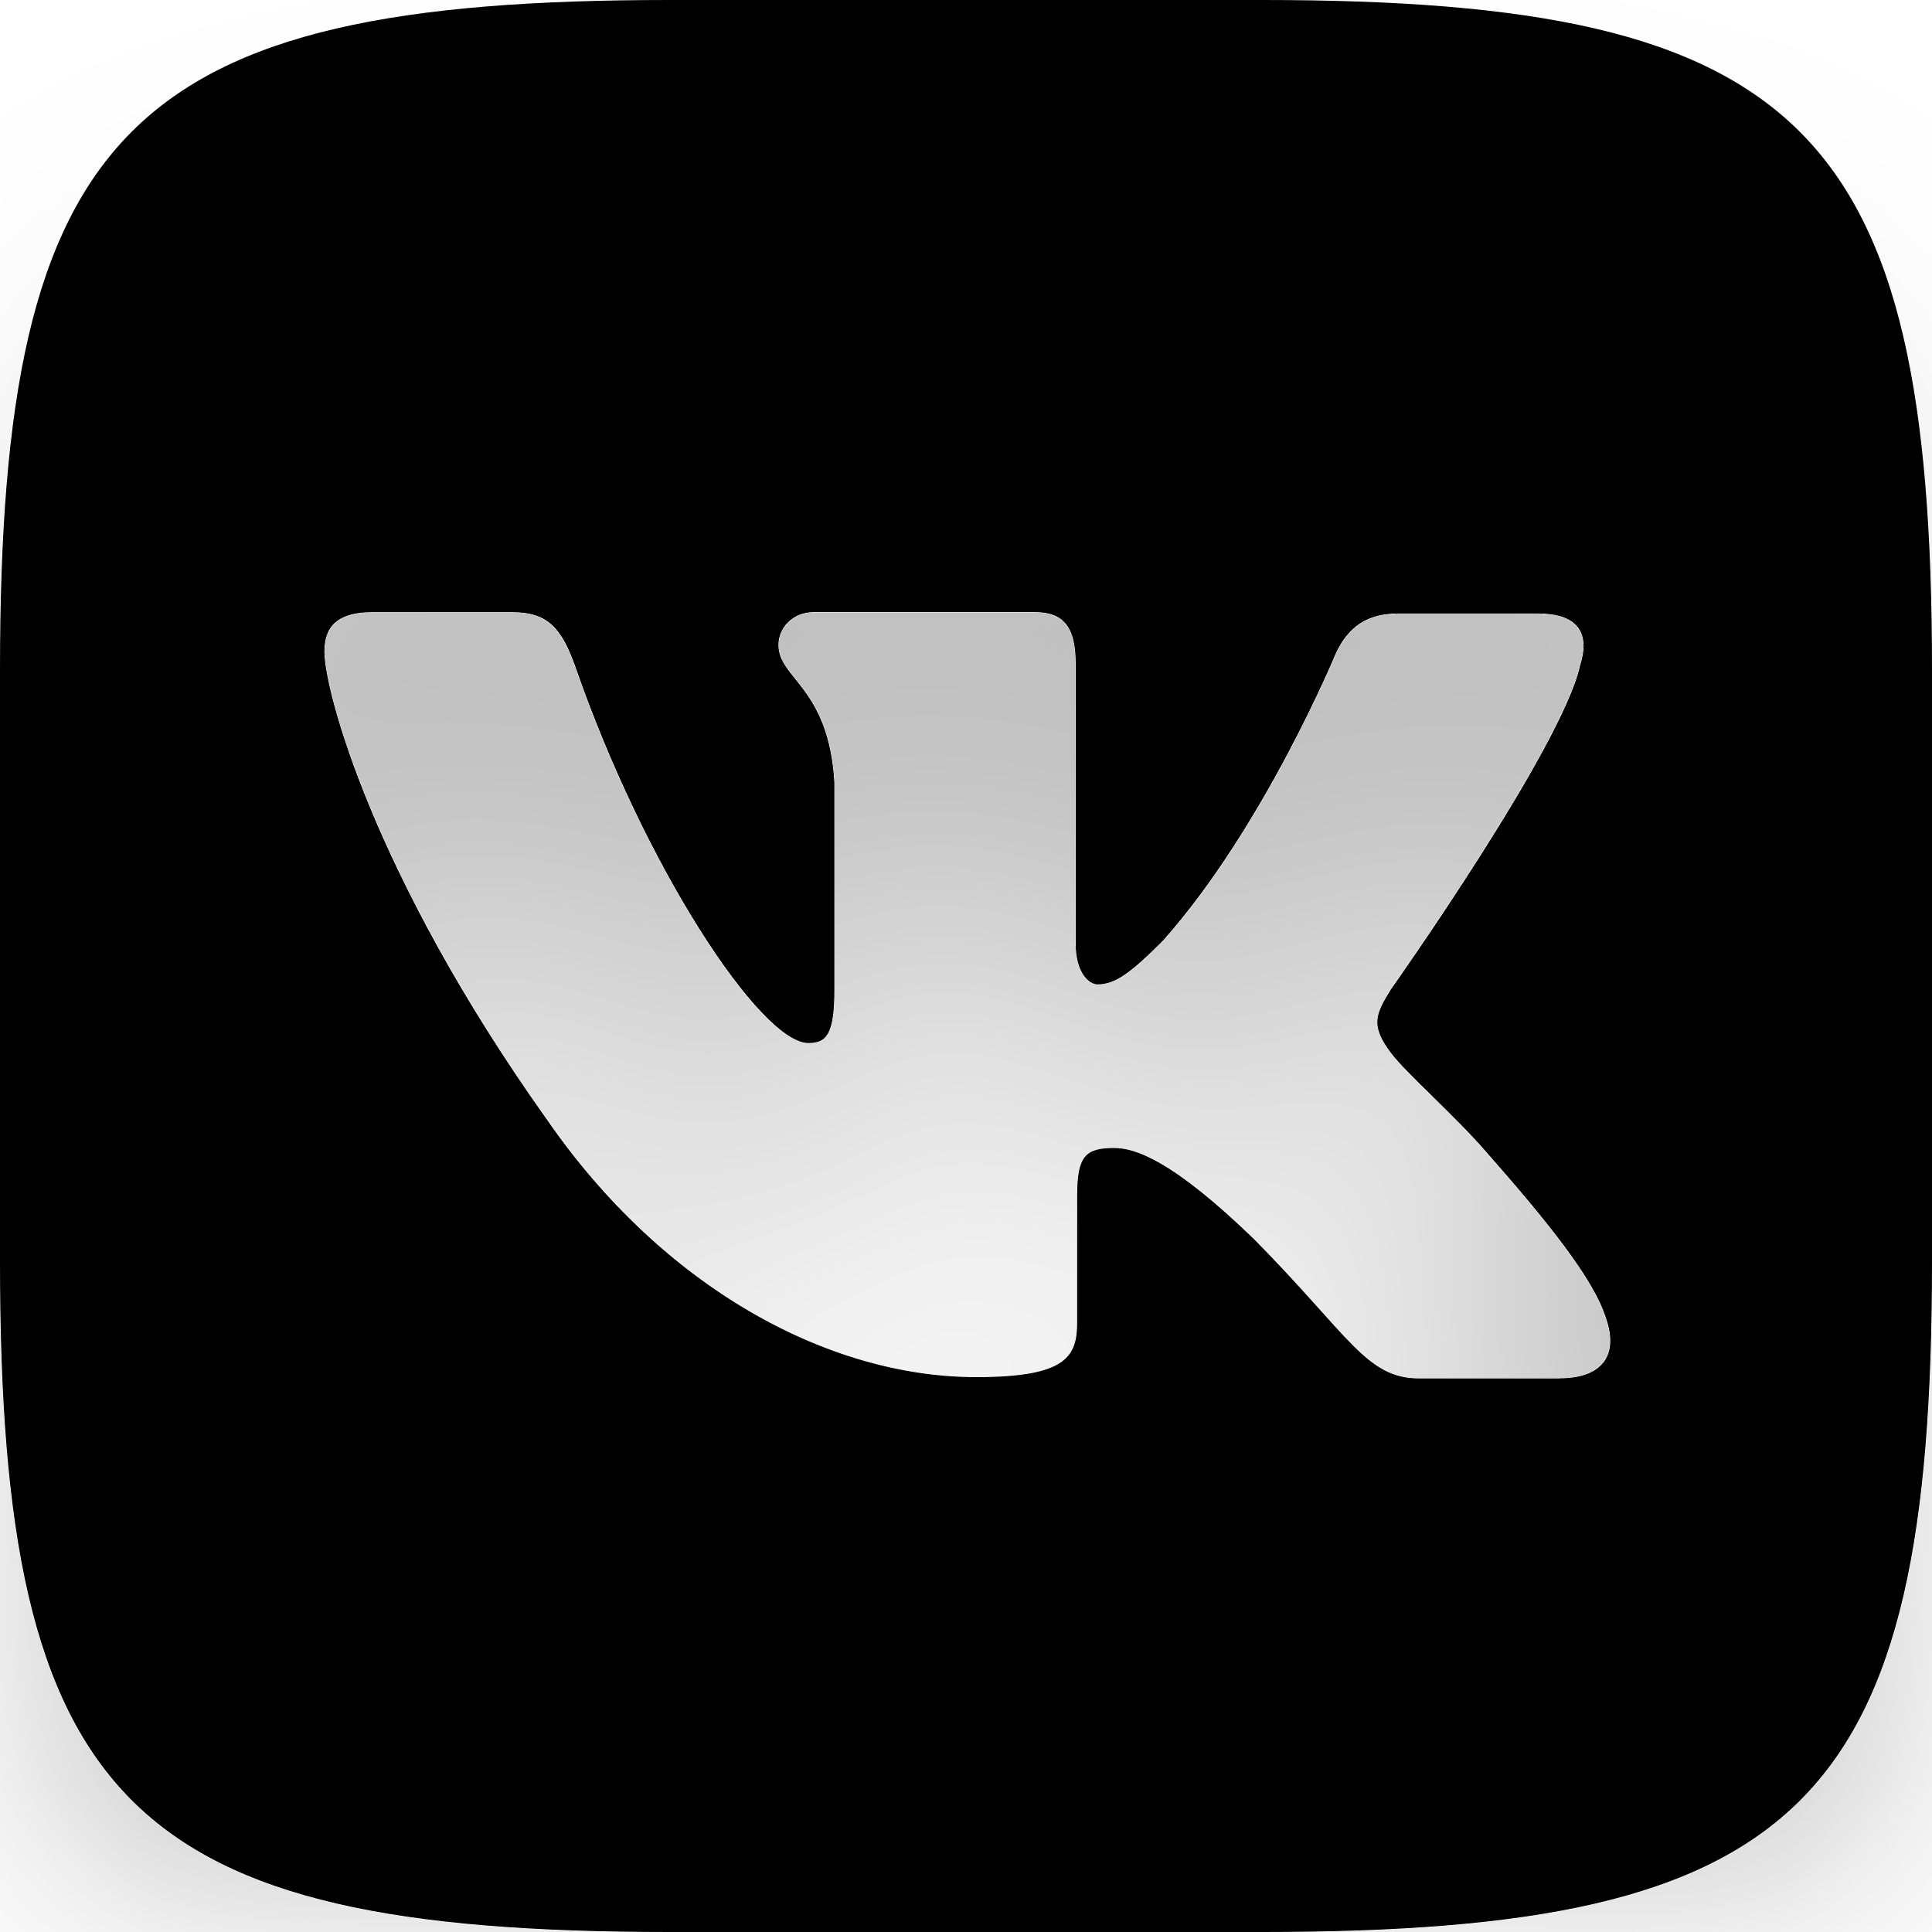
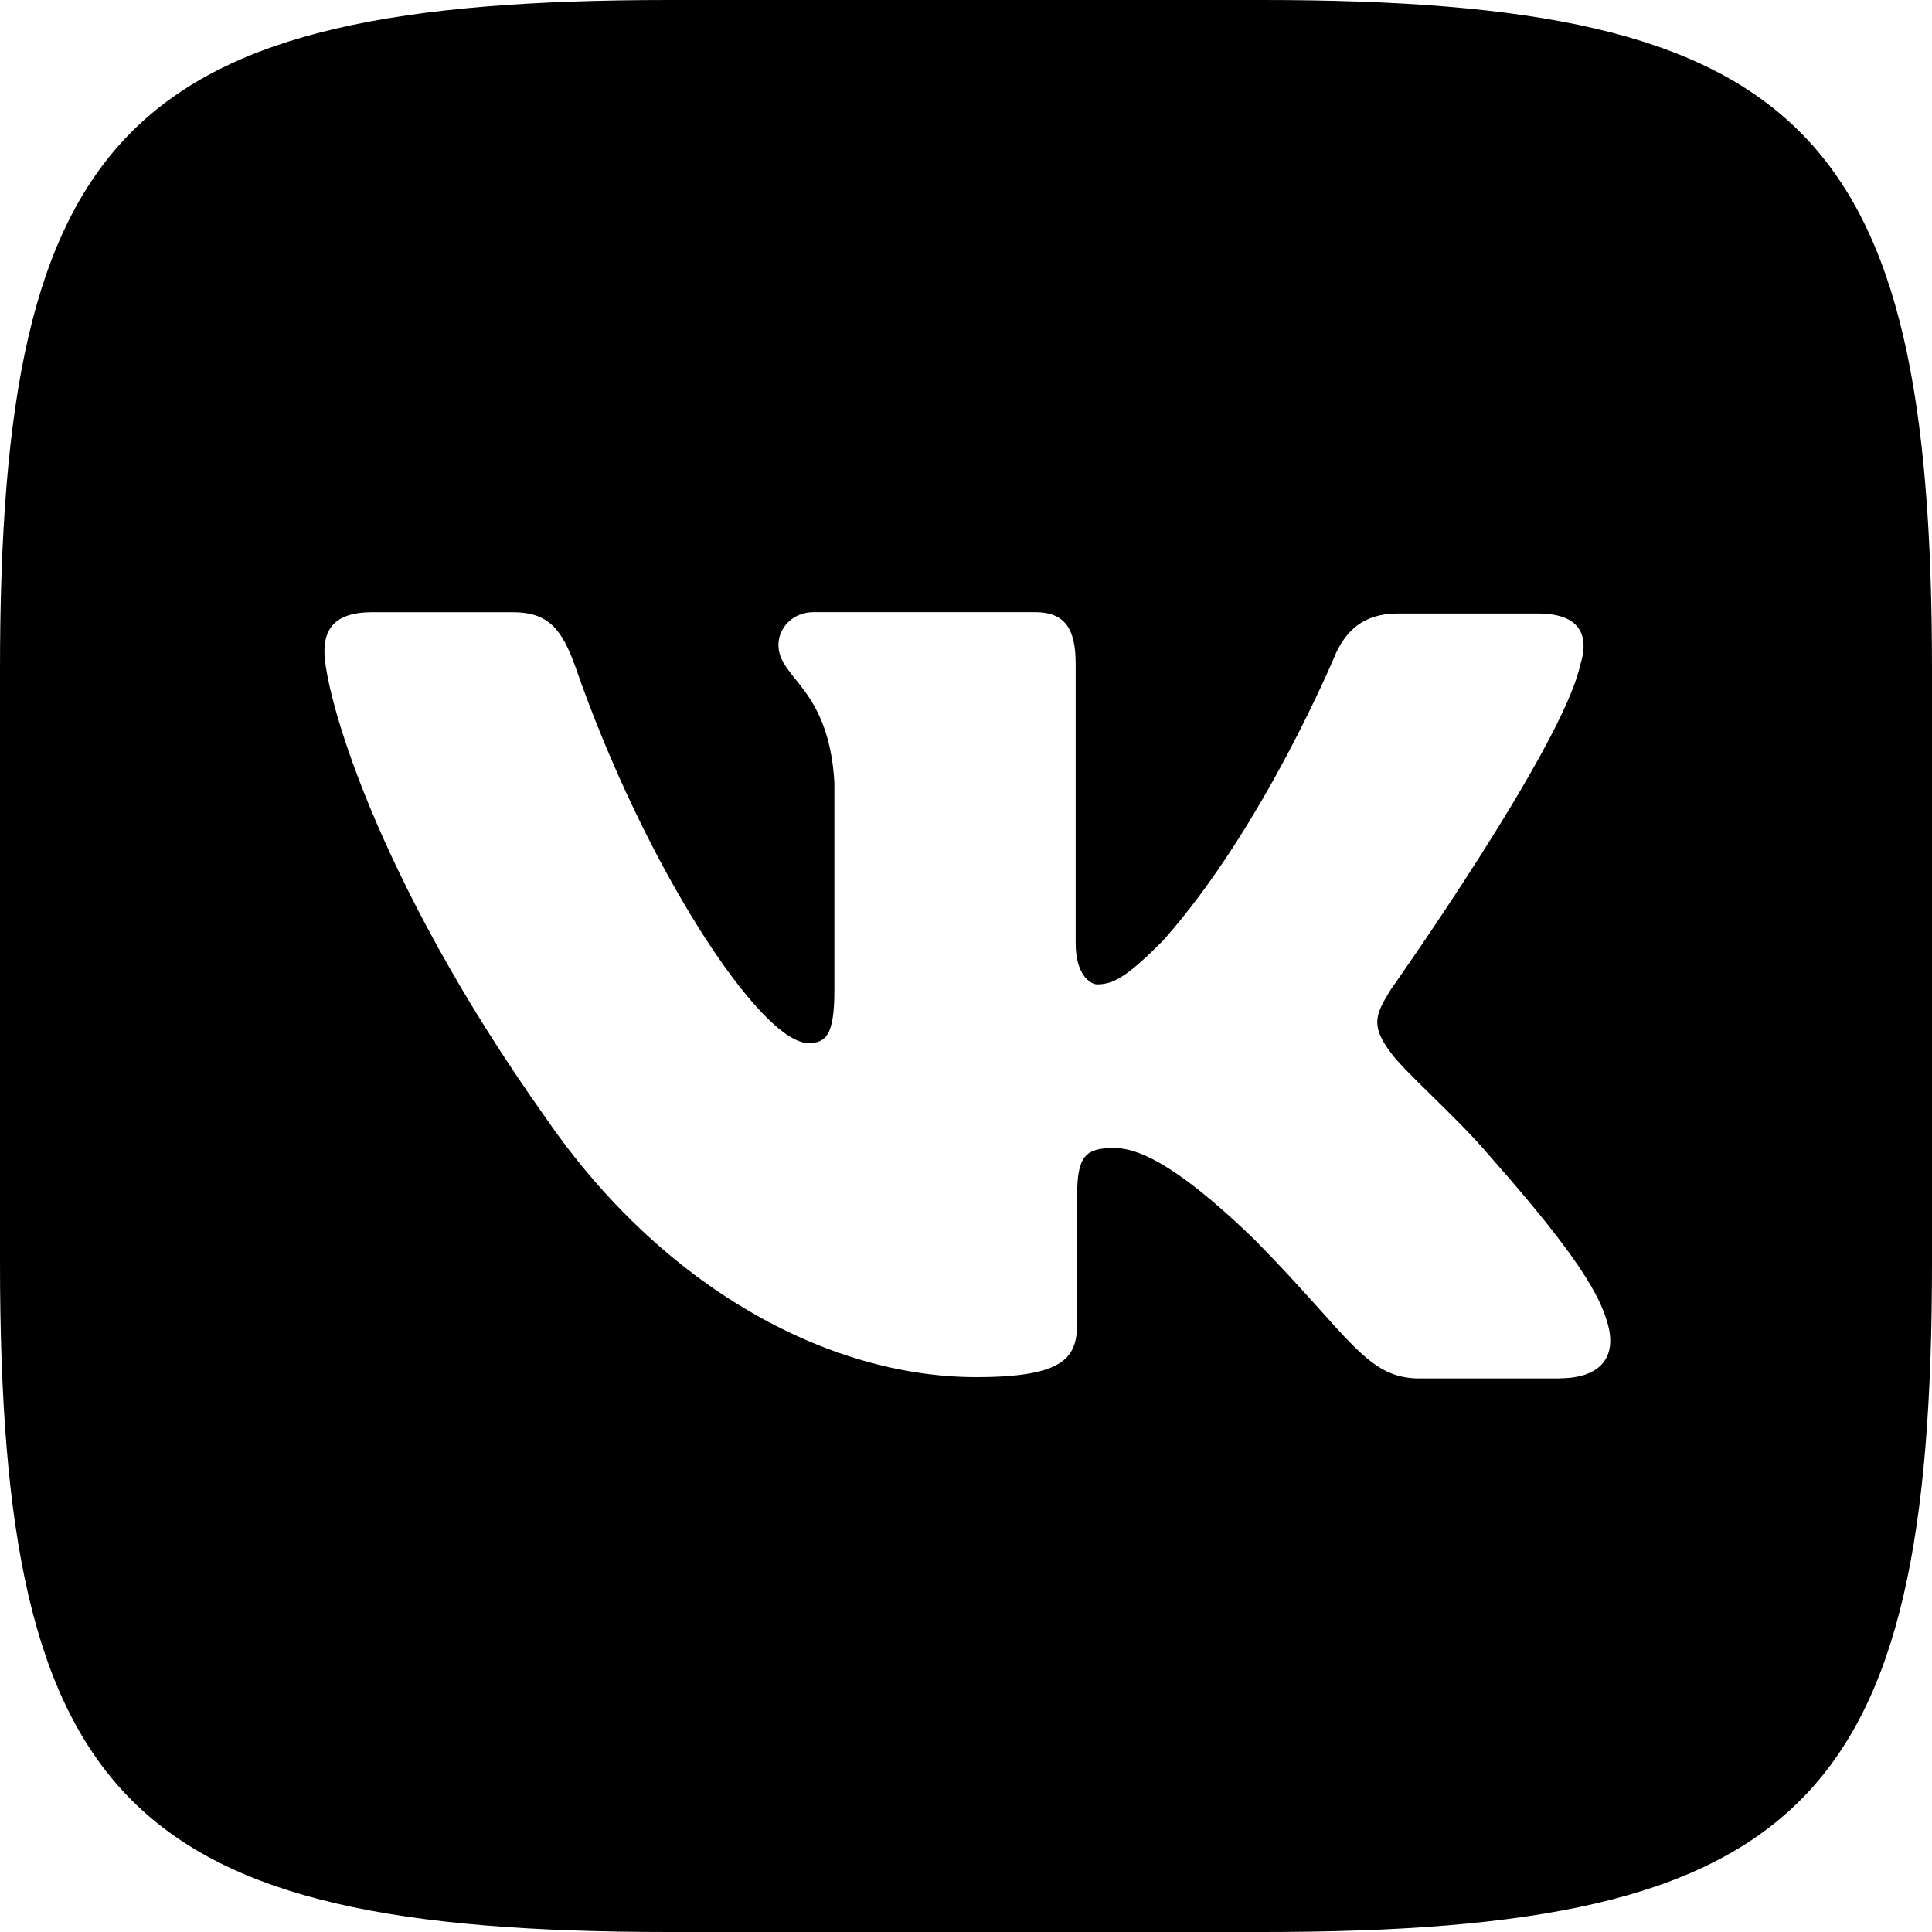
<svg xmlns="http://www.w3.org/2000/svg" viewBox="0 0 25 25" fill="none">
-   <g filter="url(#filter0_d_21_815)">
-     <path d="M16.337 0H8.662C1.658 0 0 1.658 0 8.662V16.337C0 23.342 1.658 25 8.662 25H16.337C23.342 25 25 23.342 25 16.337V8.662C25 1.658 23.324 0 16.337 0ZM20.183 17.837H18.367C17.679 17.837 17.467 17.29 16.231 16.038C15.155 14.996 14.679 14.855 14.415 14.855C14.044 14.855 13.938 14.961 13.938 15.473V17.113C13.938 17.555 13.797 17.82 12.632 17.82C10.709 17.82 8.574 16.655 7.075 14.484C4.817 11.309 4.198 8.927 4.198 8.433C4.198 8.169 4.304 7.922 4.816 7.922H6.632C7.091 7.922 7.268 8.133 7.445 8.627C8.344 11.221 9.844 13.497 10.461 13.497C10.691 13.497 10.797 13.391 10.797 12.809V10.126C10.726 8.891 10.073 8.785 10.073 8.345C10.073 8.132 10.25 7.921 10.531 7.921H13.39C13.778 7.921 13.919 8.132 13.919 8.591V12.208C13.919 12.596 14.096 12.738 14.201 12.738C14.43 12.738 14.625 12.596 15.048 12.173C16.354 10.708 17.288 8.45 17.288 8.45C17.413 8.185 17.624 7.939 18.083 7.939H19.9C20.447 7.939 20.571 8.22 20.447 8.608C20.218 9.668 17.995 12.807 17.995 12.807C17.801 13.125 17.73 13.266 17.995 13.62C18.189 13.884 18.824 14.431 19.248 14.925C20.024 15.807 20.623 16.548 20.782 17.06C20.959 17.571 20.694 17.835 20.182 17.835L20.183 17.837Z" fill="black" />
-   </g>
-   <defs>
-     <filter id="filter0_d_21_815" x="-4" y="0" width="33" height="33" filterUnits="userSpaceOnUse" color-interpolation-filters="sRGB">
-       <feFlood flood-opacity="0" result="BackgroundImageFix" />
-       <feColorMatrix in="SourceAlpha" type="matrix" values="0 0 0 0 0 0 0 0 0 0 0 0 0 0 0 0 0 0 127 0" result="hardAlpha" />
-       <feOffset dy="4" />
-       <feGaussianBlur stdDeviation="2" />
-       <feComposite in2="hardAlpha" operator="out" />
-       <feColorMatrix type="matrix" values="0 0 0 0 0 0 0 0 0 0 0 0 0 0 0 0 0 0 0.25 0" />
-       <feBlend mode="normal" in2="BackgroundImageFix" result="effect1_dropShadow_21_815" />
-       <feBlend mode="normal" in="SourceGraphic" in2="effect1_dropShadow_21_815" result="shape" />
-     </filter>
-   </defs>
+   <path d="M16.337 0H8.662C1.658 0 0 1.658 0 8.662V16.337C0 23.342 1.658 25 8.662 25H16.337C23.342 25 25 23.342 25 16.337V8.662C25 1.658 23.324 0 16.337 0ZM20.183 17.837H18.367C17.679 17.837 17.467 17.29 16.231 16.038C15.155 14.996 14.679 14.855 14.415 14.855C14.044 14.855 13.938 14.961 13.938 15.473V17.113C13.938 17.555 13.797 17.82 12.632 17.82C10.709 17.82 8.574 16.655 7.075 14.484C4.817 11.309 4.198 8.927 4.198 8.433C4.198 8.169 4.304 7.922 4.816 7.922H6.632C7.091 7.922 7.268 8.133 7.445 8.627C8.344 11.221 9.844 13.497 10.461 13.497C10.691 13.497 10.797 13.391 10.797 12.809V10.126C10.726 8.891 10.073 8.785 10.073 8.345C10.073 8.132 10.25 7.921 10.531 7.921H13.39C13.778 7.921 13.919 8.132 13.919 8.591V12.208C13.919 12.596 14.096 12.738 14.201 12.738C14.43 12.738 14.625 12.596 15.048 12.173C16.354 10.708 17.288 8.45 17.288 8.45C17.413 8.185 17.624 7.939 18.083 7.939H19.9C20.447 7.939 20.571 8.22 20.447 8.608C20.218 9.668 17.995 12.807 17.995 12.807C17.801 13.125 17.73 13.266 17.995 13.62C18.189 13.884 18.824 14.431 19.248 14.925C20.024 15.807 20.623 16.548 20.782 17.06C20.959 17.571 20.694 17.835 20.182 17.835L20.183 17.837Z" fill="black" />
</svg>
